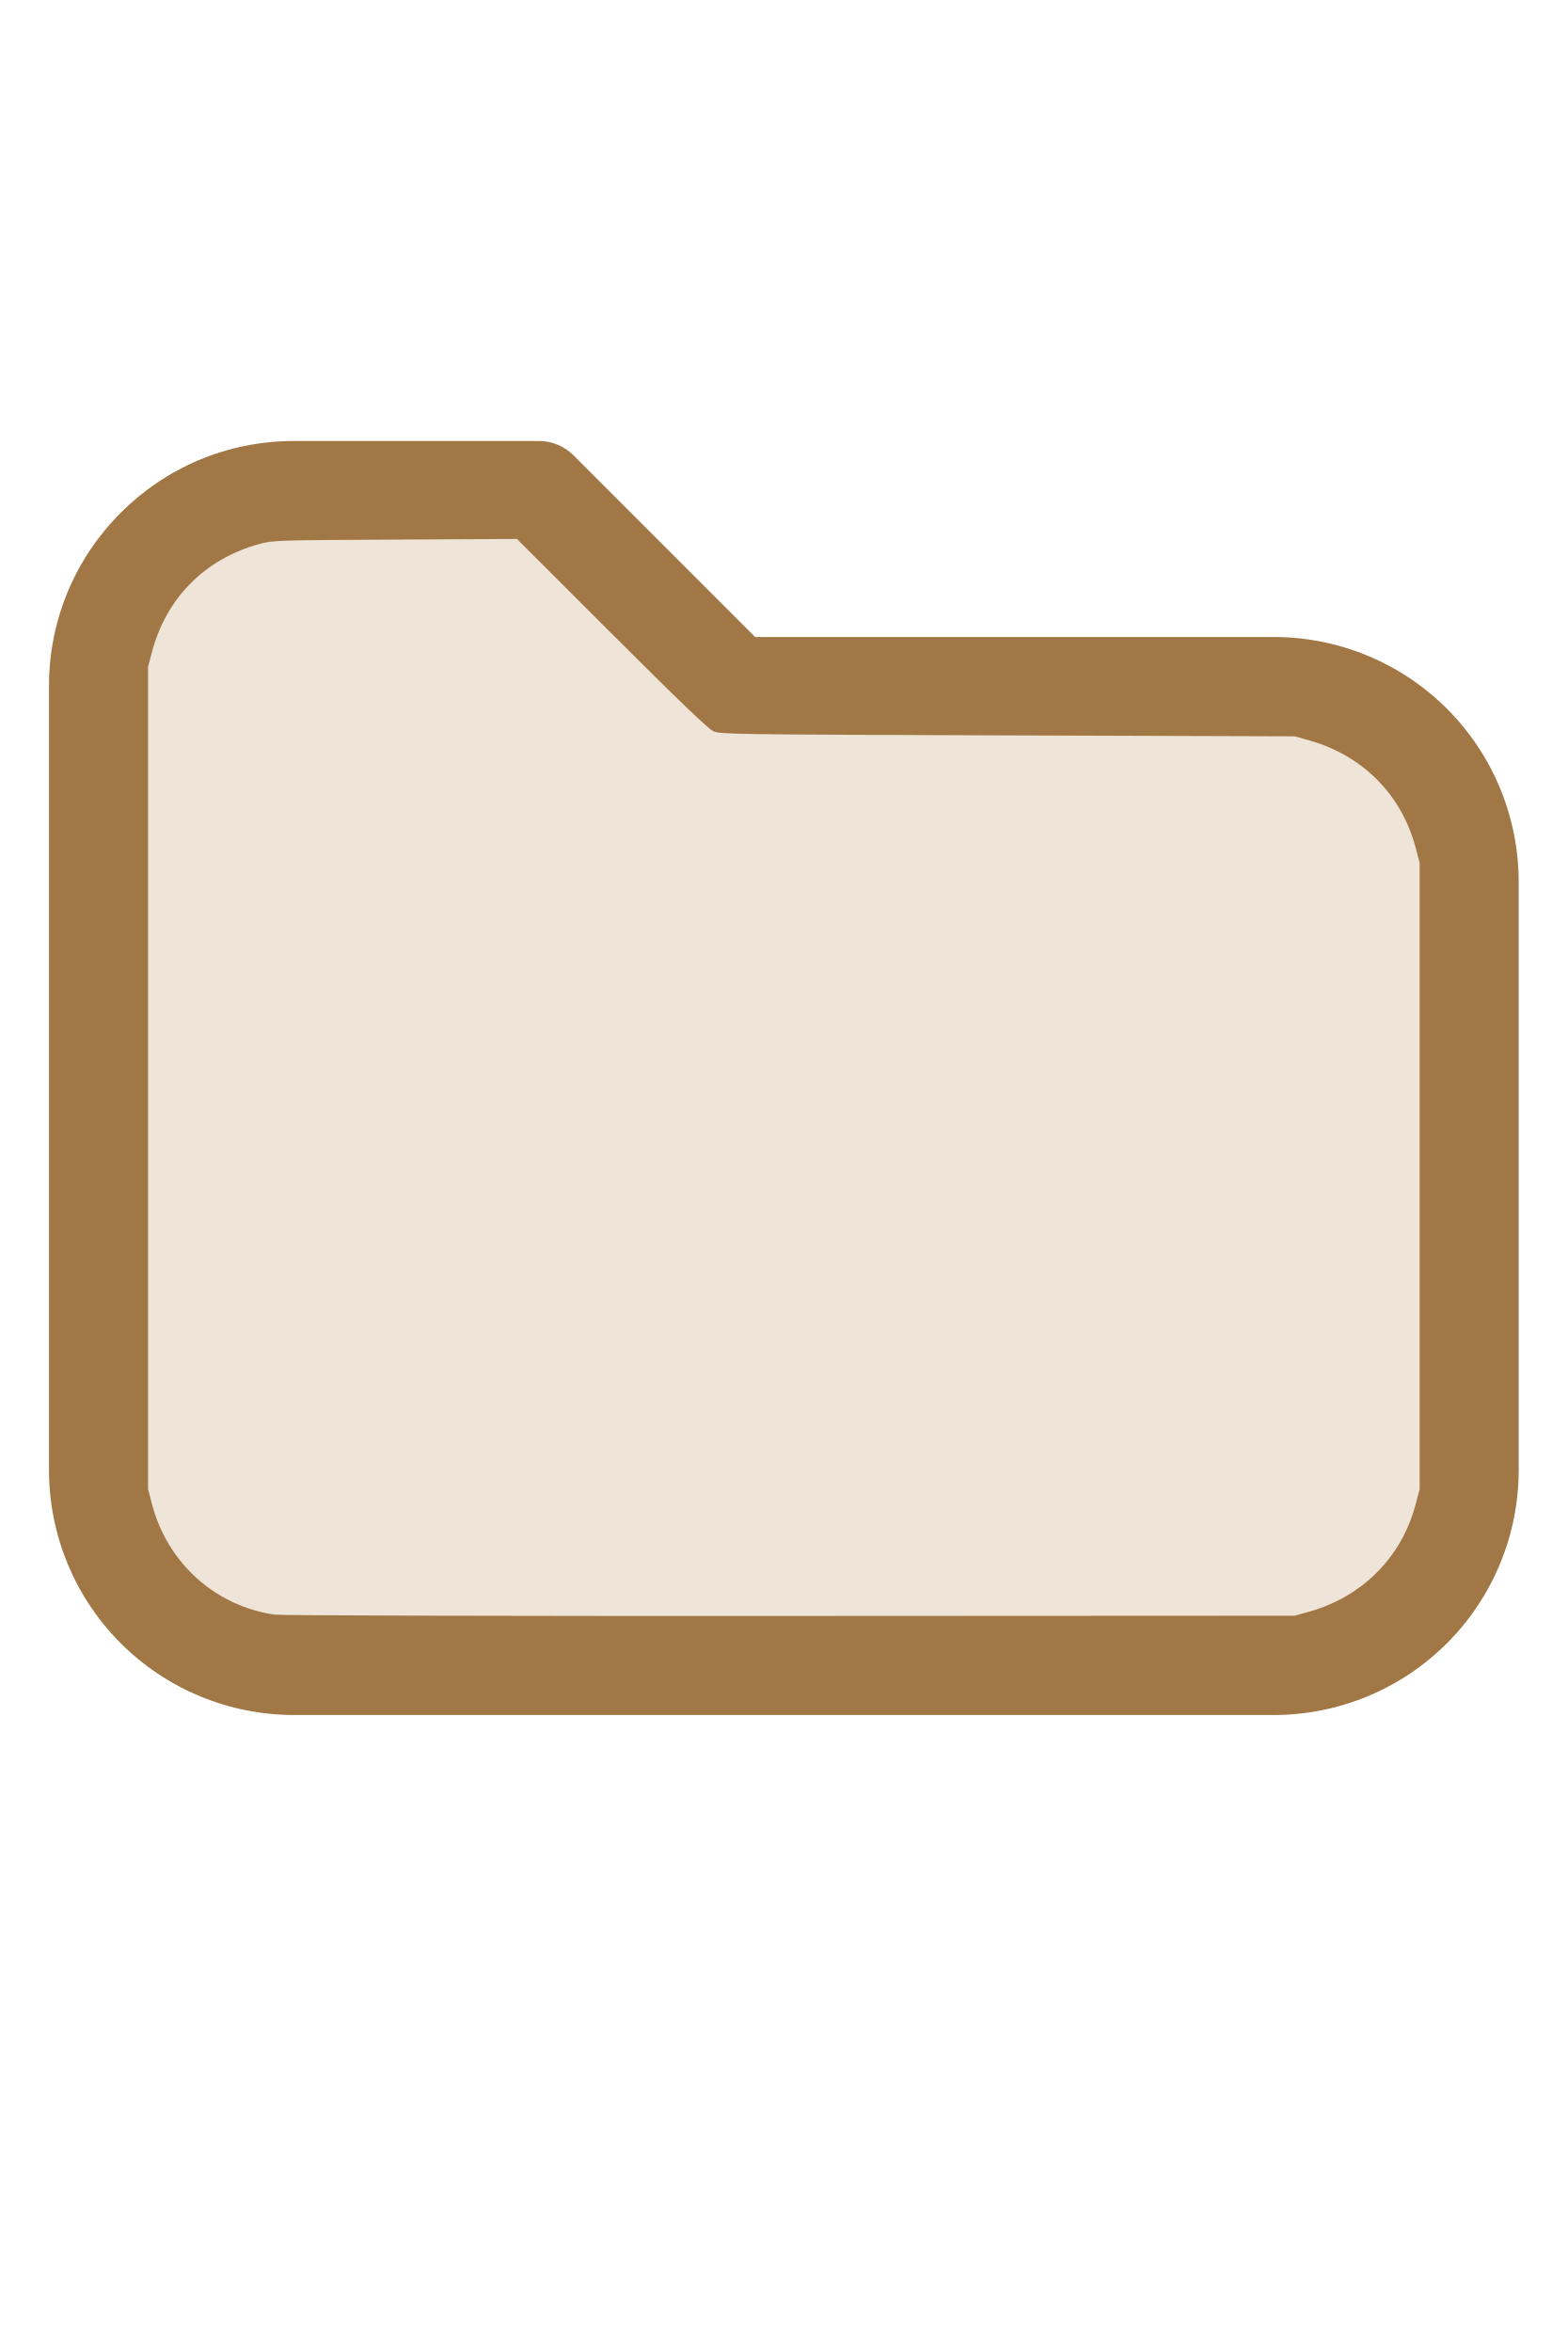
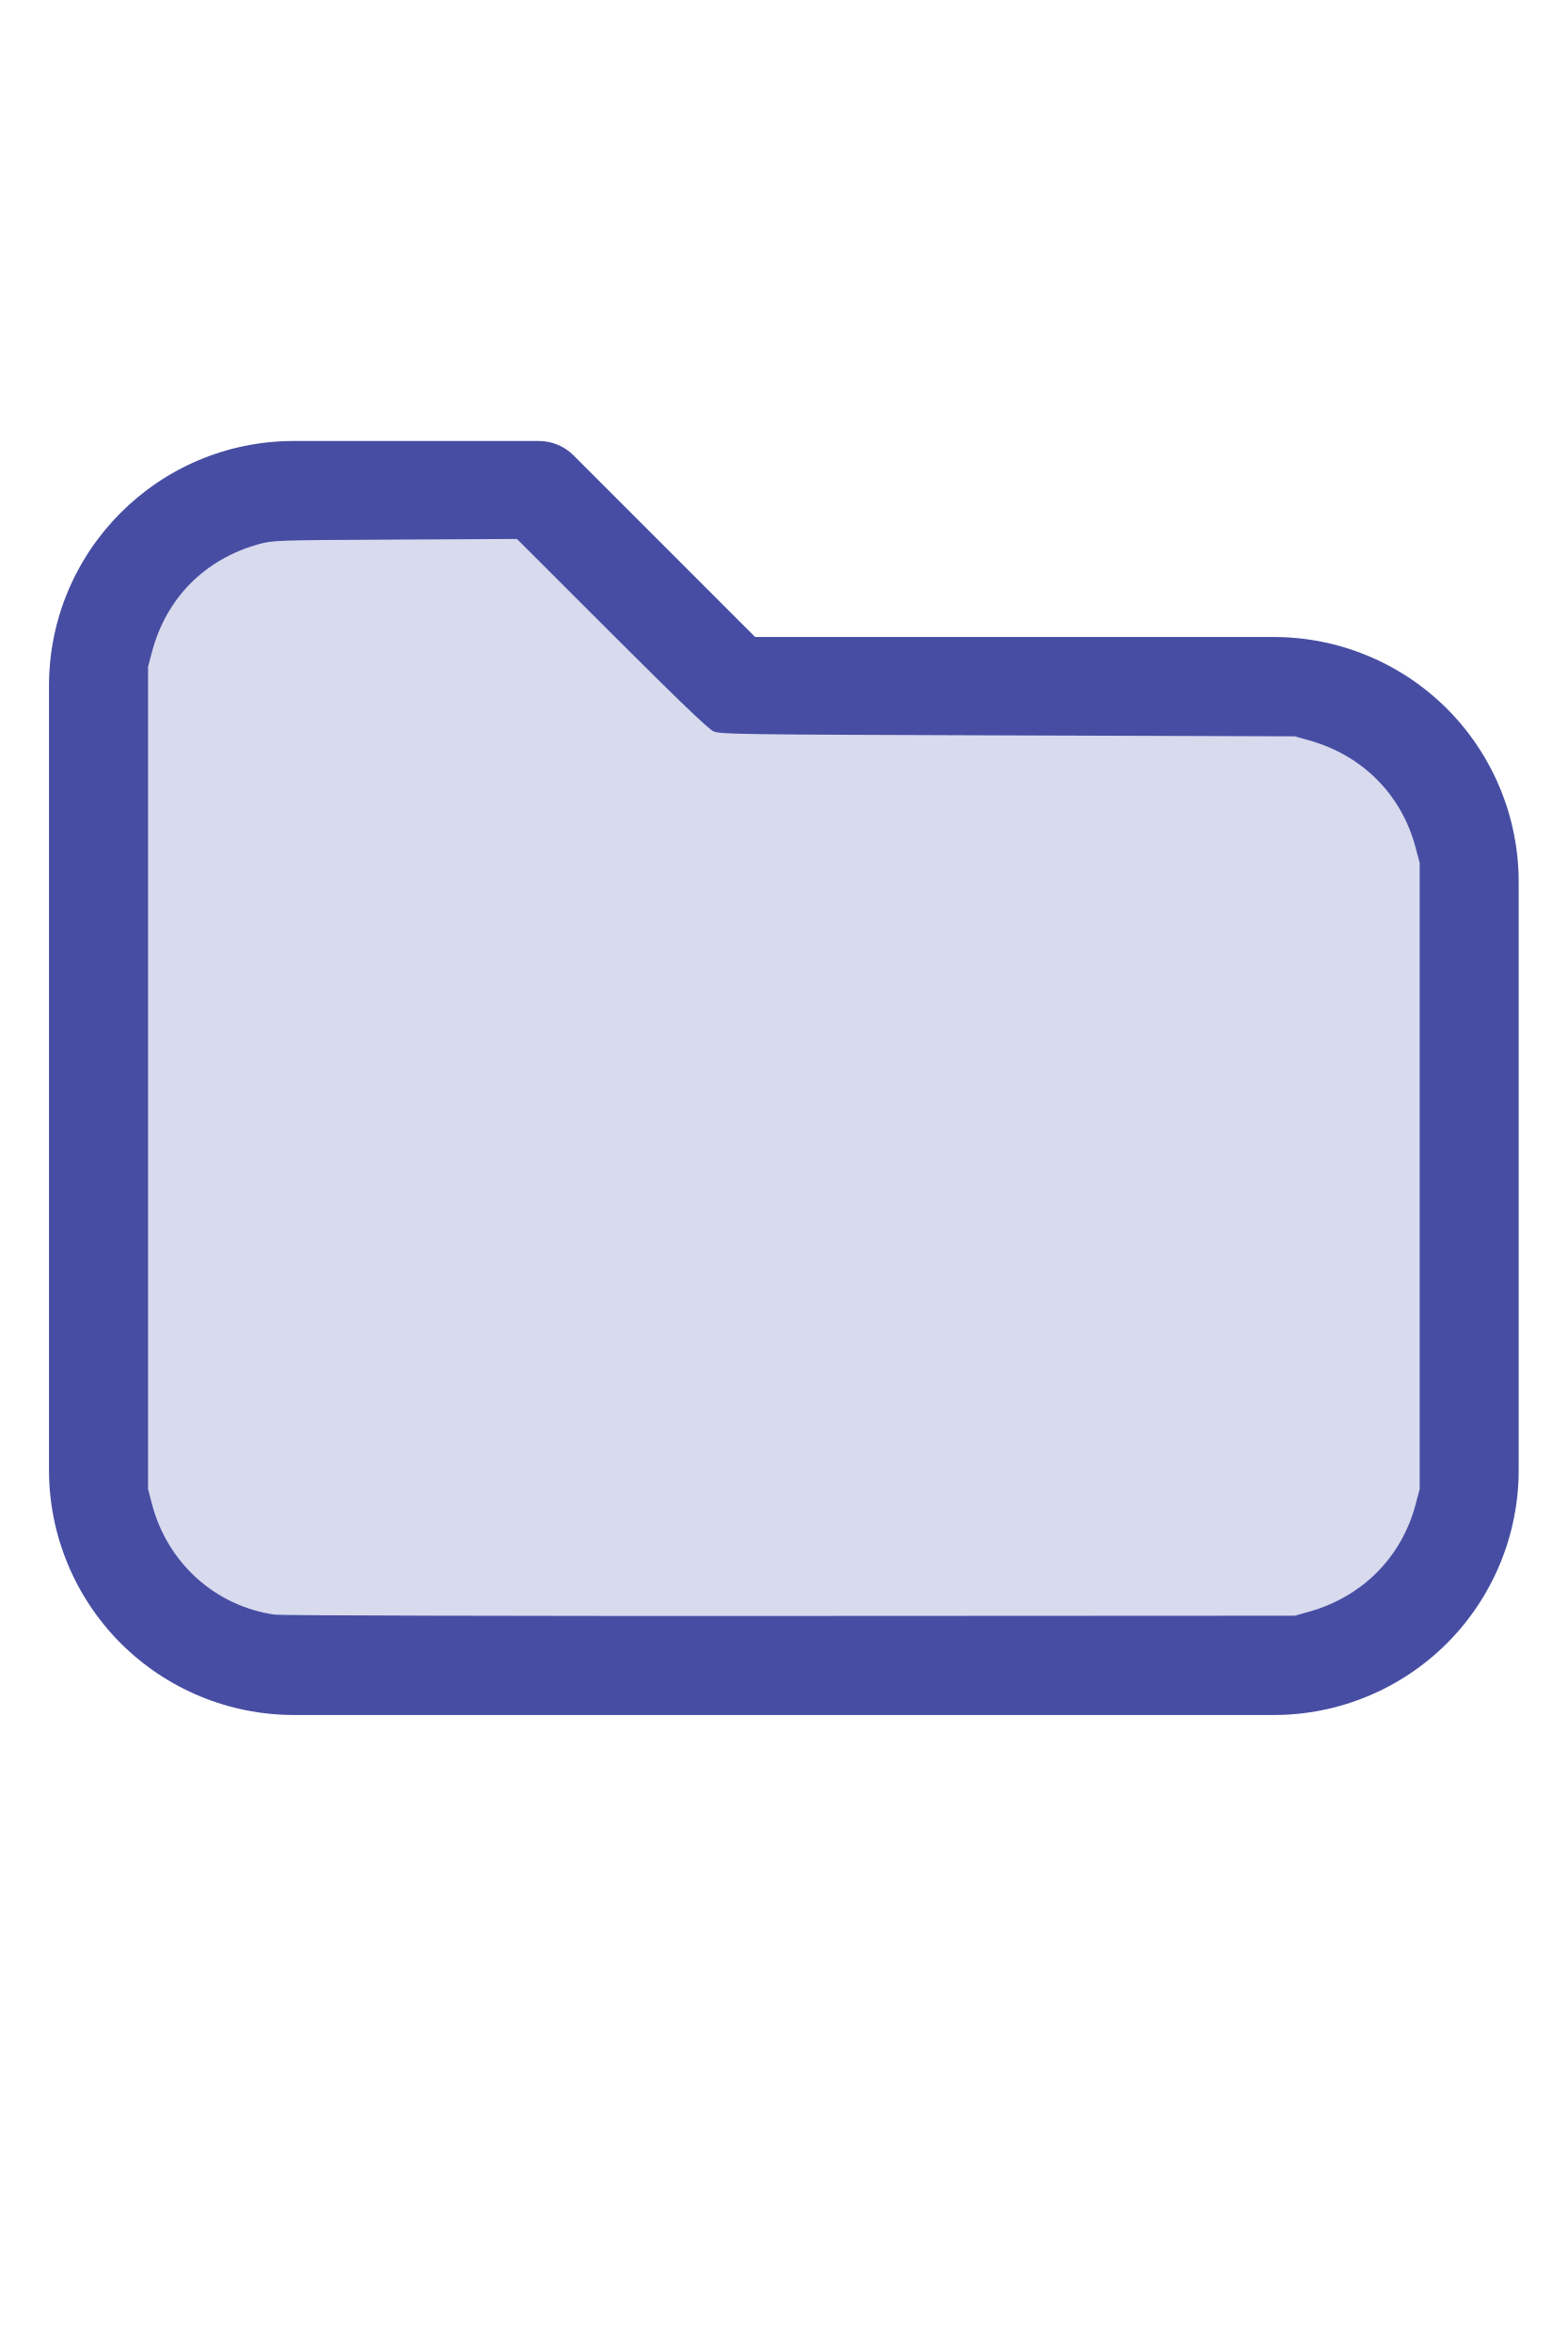
<svg xmlns="http://www.w3.org/2000/svg" version="1.1" width="16" height="24" viewBox="0 0 32 32" xml:space="preserve">
-   <g style="fill:#A27746;">
+   <g style="fill:#464DA2;">
    <path d="M1,5.998l-0,16.002c-0,1.326 0.527,2.598 1.464,3.536c0.938,0.937 2.21,1.464 3.536,1.464c5.322,0 14.678,-0 20,0c1.326,0 2.598,-0.527 3.536,-1.464c0.937,-0.938 1.464,-2.21 1.464,-3.536c0,-3.486 0,-8.514 0,-12c0,-1.326 -0.527,-2.598 -1.464,-3.536c-0.938,-0.937 -2.21,-1.464 -3.536,-1.464c-0,0 -10.586,0 -10.586,0c0,-0 -3.707,-3.707 -3.707,-3.707c-0.187,-0.188 -0.442,-0.293 -0.707,-0.293l-5.002,0c-2.76,0 -4.998,2.238 -4.998,4.998Zm2,-0l-0,16.002c-0,0.796 0.316,1.559 0.879,2.121c0.562,0.563 1.325,0.879 2.121,0.879l20,0c0.796,0 1.559,-0.316 2.121,-0.879c0.563,-0.562 0.879,-1.325 0.879,-2.121c0,-3.486 0,-8.514 0,-12c0,-0.796 -0.316,-1.559 -0.879,-2.121c-0.562,-0.563 -1.325,-0.879 -2.121,-0.879c-7.738,0 -11,0 -11,0c-0.265,0 -0.52,-0.105 -0.707,-0.293c-0,0 -3.707,-3.707 -3.707,-3.707c-0,0 -4.588,0 -4.588,0c-1.656,0 -2.998,1.342 -2.998,2.998Z" />
  </g>
-   <g style="fill:#EEE4D8;stroke-width:0;">
+   <g style="fill:#D8DAEE;stroke-width:0;">
    <path d="M 5.606,24.952 C 4.392,24.775 3.42,23.9 3.103,22.699 L 3.022,22.389 V 13.998 5.606 L 3.104,5.298 C 3.396,4.203 4.18,3.412 5.279,3.106 5.565,3.026 5.615,3.024 8.061,3.012 l 2.491,-0.013 1.932,1.93 c 1.344,1.343 1.976,1.95 2.078,1.995 0.137,0.062 0.474,0.066 6.007,0.084 l 5.861,0.019 0.291,0.082 c 1.095,0.308 1.89,1.109 2.176,2.193 l 0.082,0.309 V 16 22.389 l -0.082,0.309 c -0.284,1.079 -1.086,1.888 -2.176,2.194 l -0.291,0.082 -10.303,0.005 c -5.7,0.003 -10.4,-0.009 -10.521,-0.027 z" />
  </g>
</svg>
